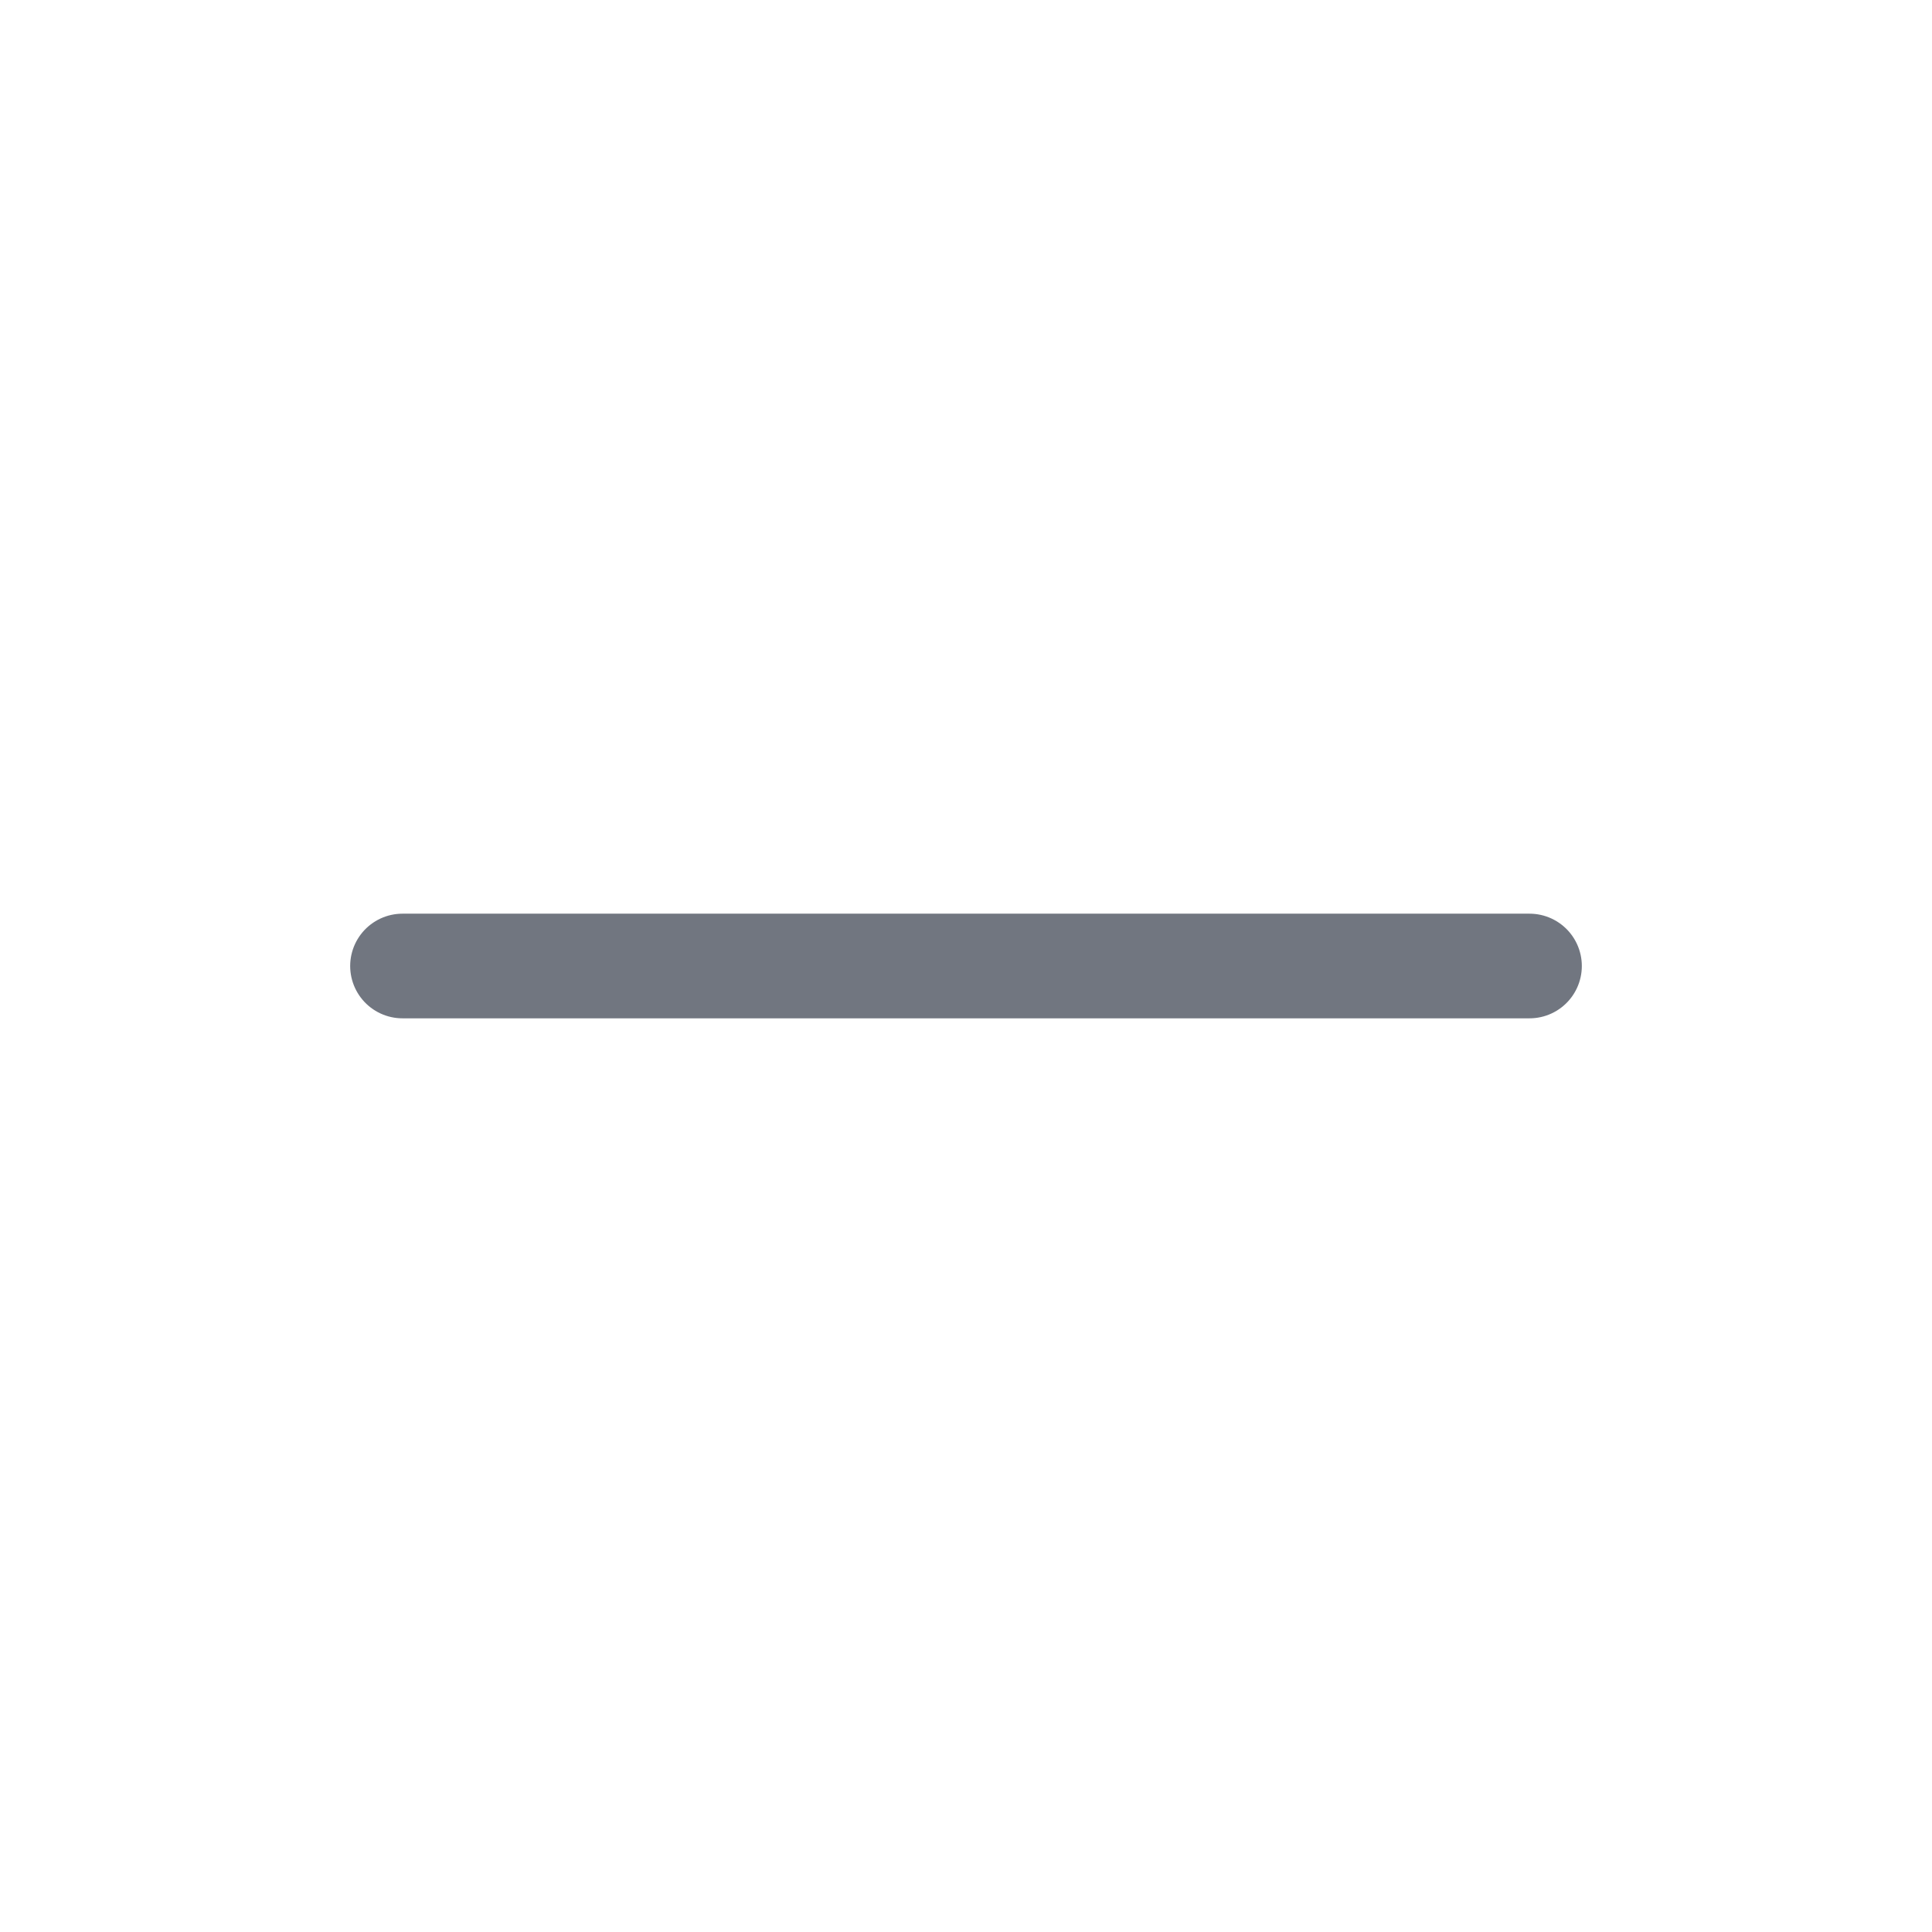
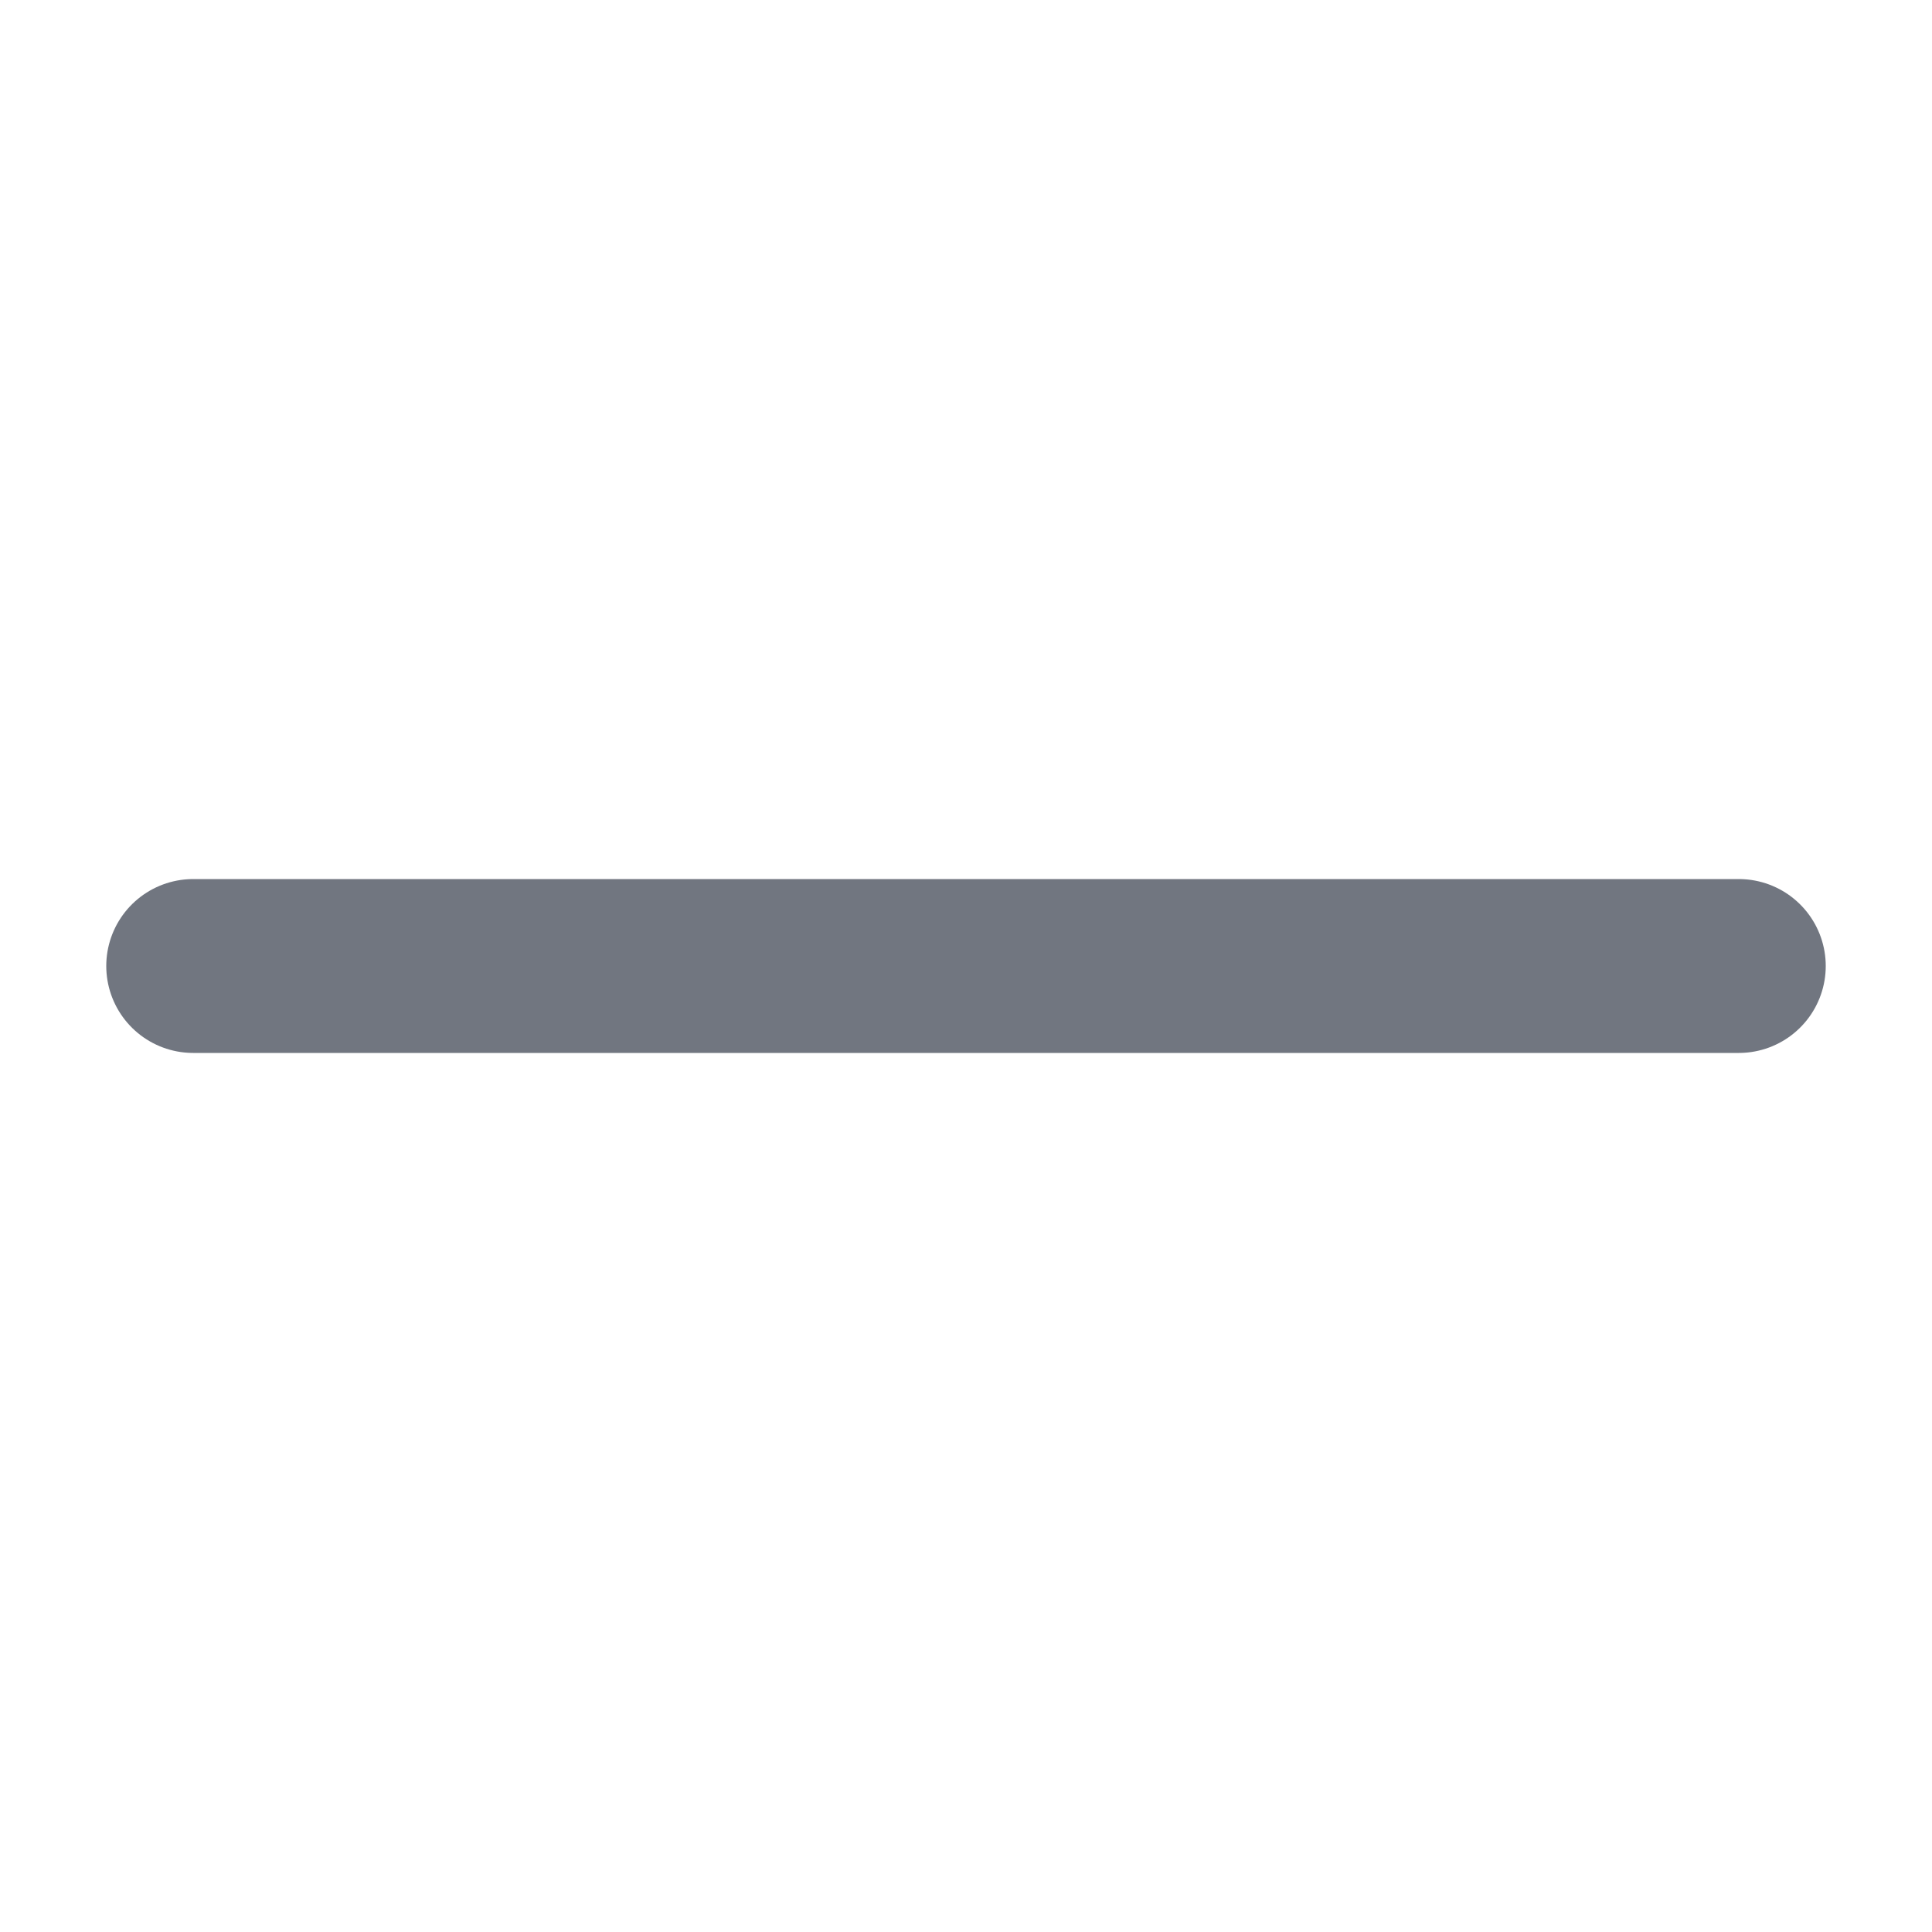
- <svg xmlns="http://www.w3.org/2000/svg" width="24" height="24" viewBox="0 0 24 24" fill="none">
-   <path stroke="#717680" stroke-width="1.3" stroke-linecap="round" stroke-linejoin="round" d="M5 12h14" />
+ <svg xmlns="http://www.w3.org/2000/svg" width="20" height="20" viewBox="0 0 20 20" fill="none">
+   <path d="M18 10H2" stroke="#717680" stroke-width="1.8" stroke-linecap="round" stroke-linejoin="round" />
</svg>
